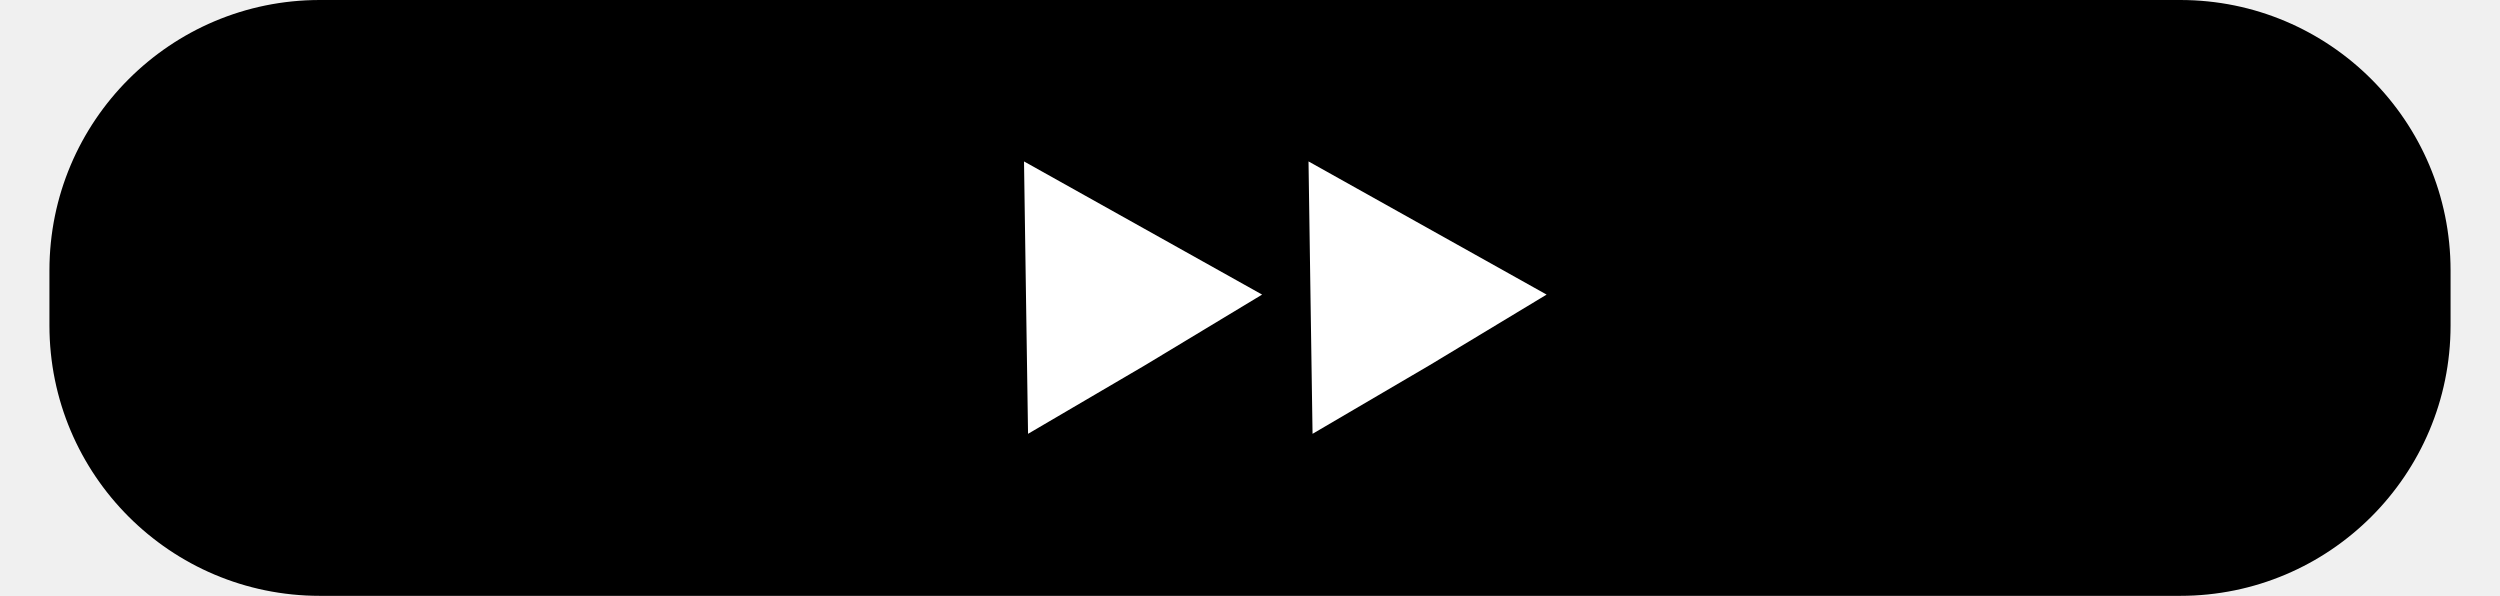
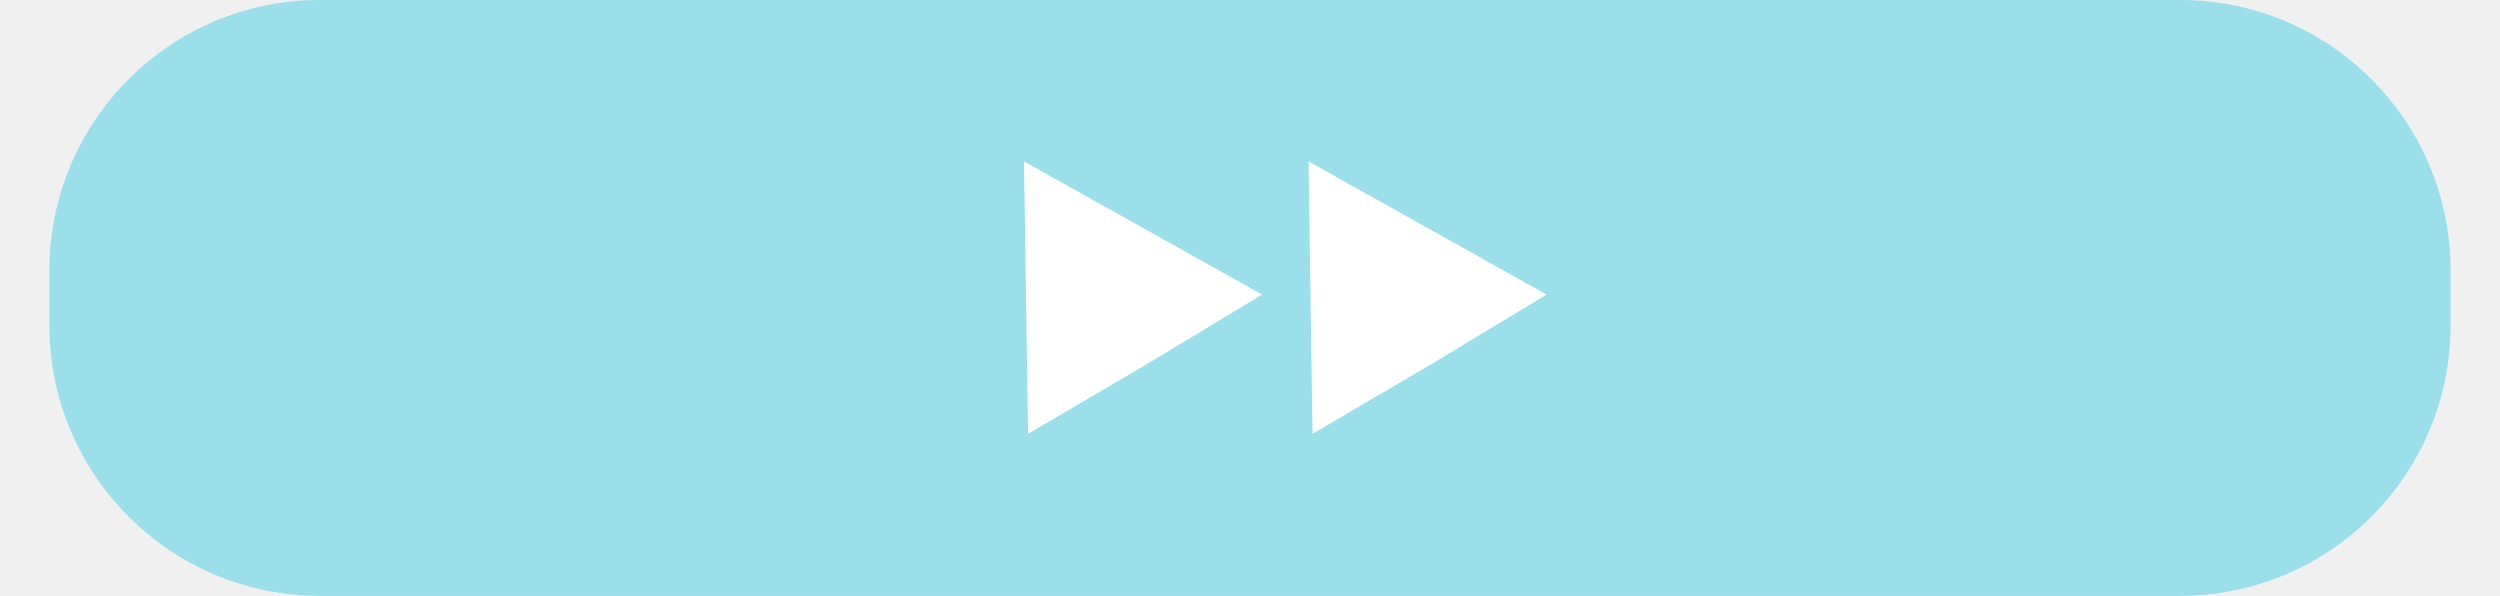
<svg xmlns="http://www.w3.org/2000/svg" id="Layer_1" data-name="Layer 1" width="4.2cm" height="1cm" viewBox="0 0 119 29.5">
-   <rect width="119" height="29.53" rx="13.4" />
+   <rect width="119" height="29.53" rx="13.4" fill="#9bdfea" />
  <polygon points="48.5 21.5 48.4 14.8 48.3 8 54.2 11.3 60.1 14.6 54.3 18.1 48.5 21.5" fill="#fff" />
  <polygon points="62.6 21.5 62.5 14.8 62.4 8 68.3 11.3 74.2 14.6 68.4 18.1 62.6 21.5" fill="#fff" />
</svg>
